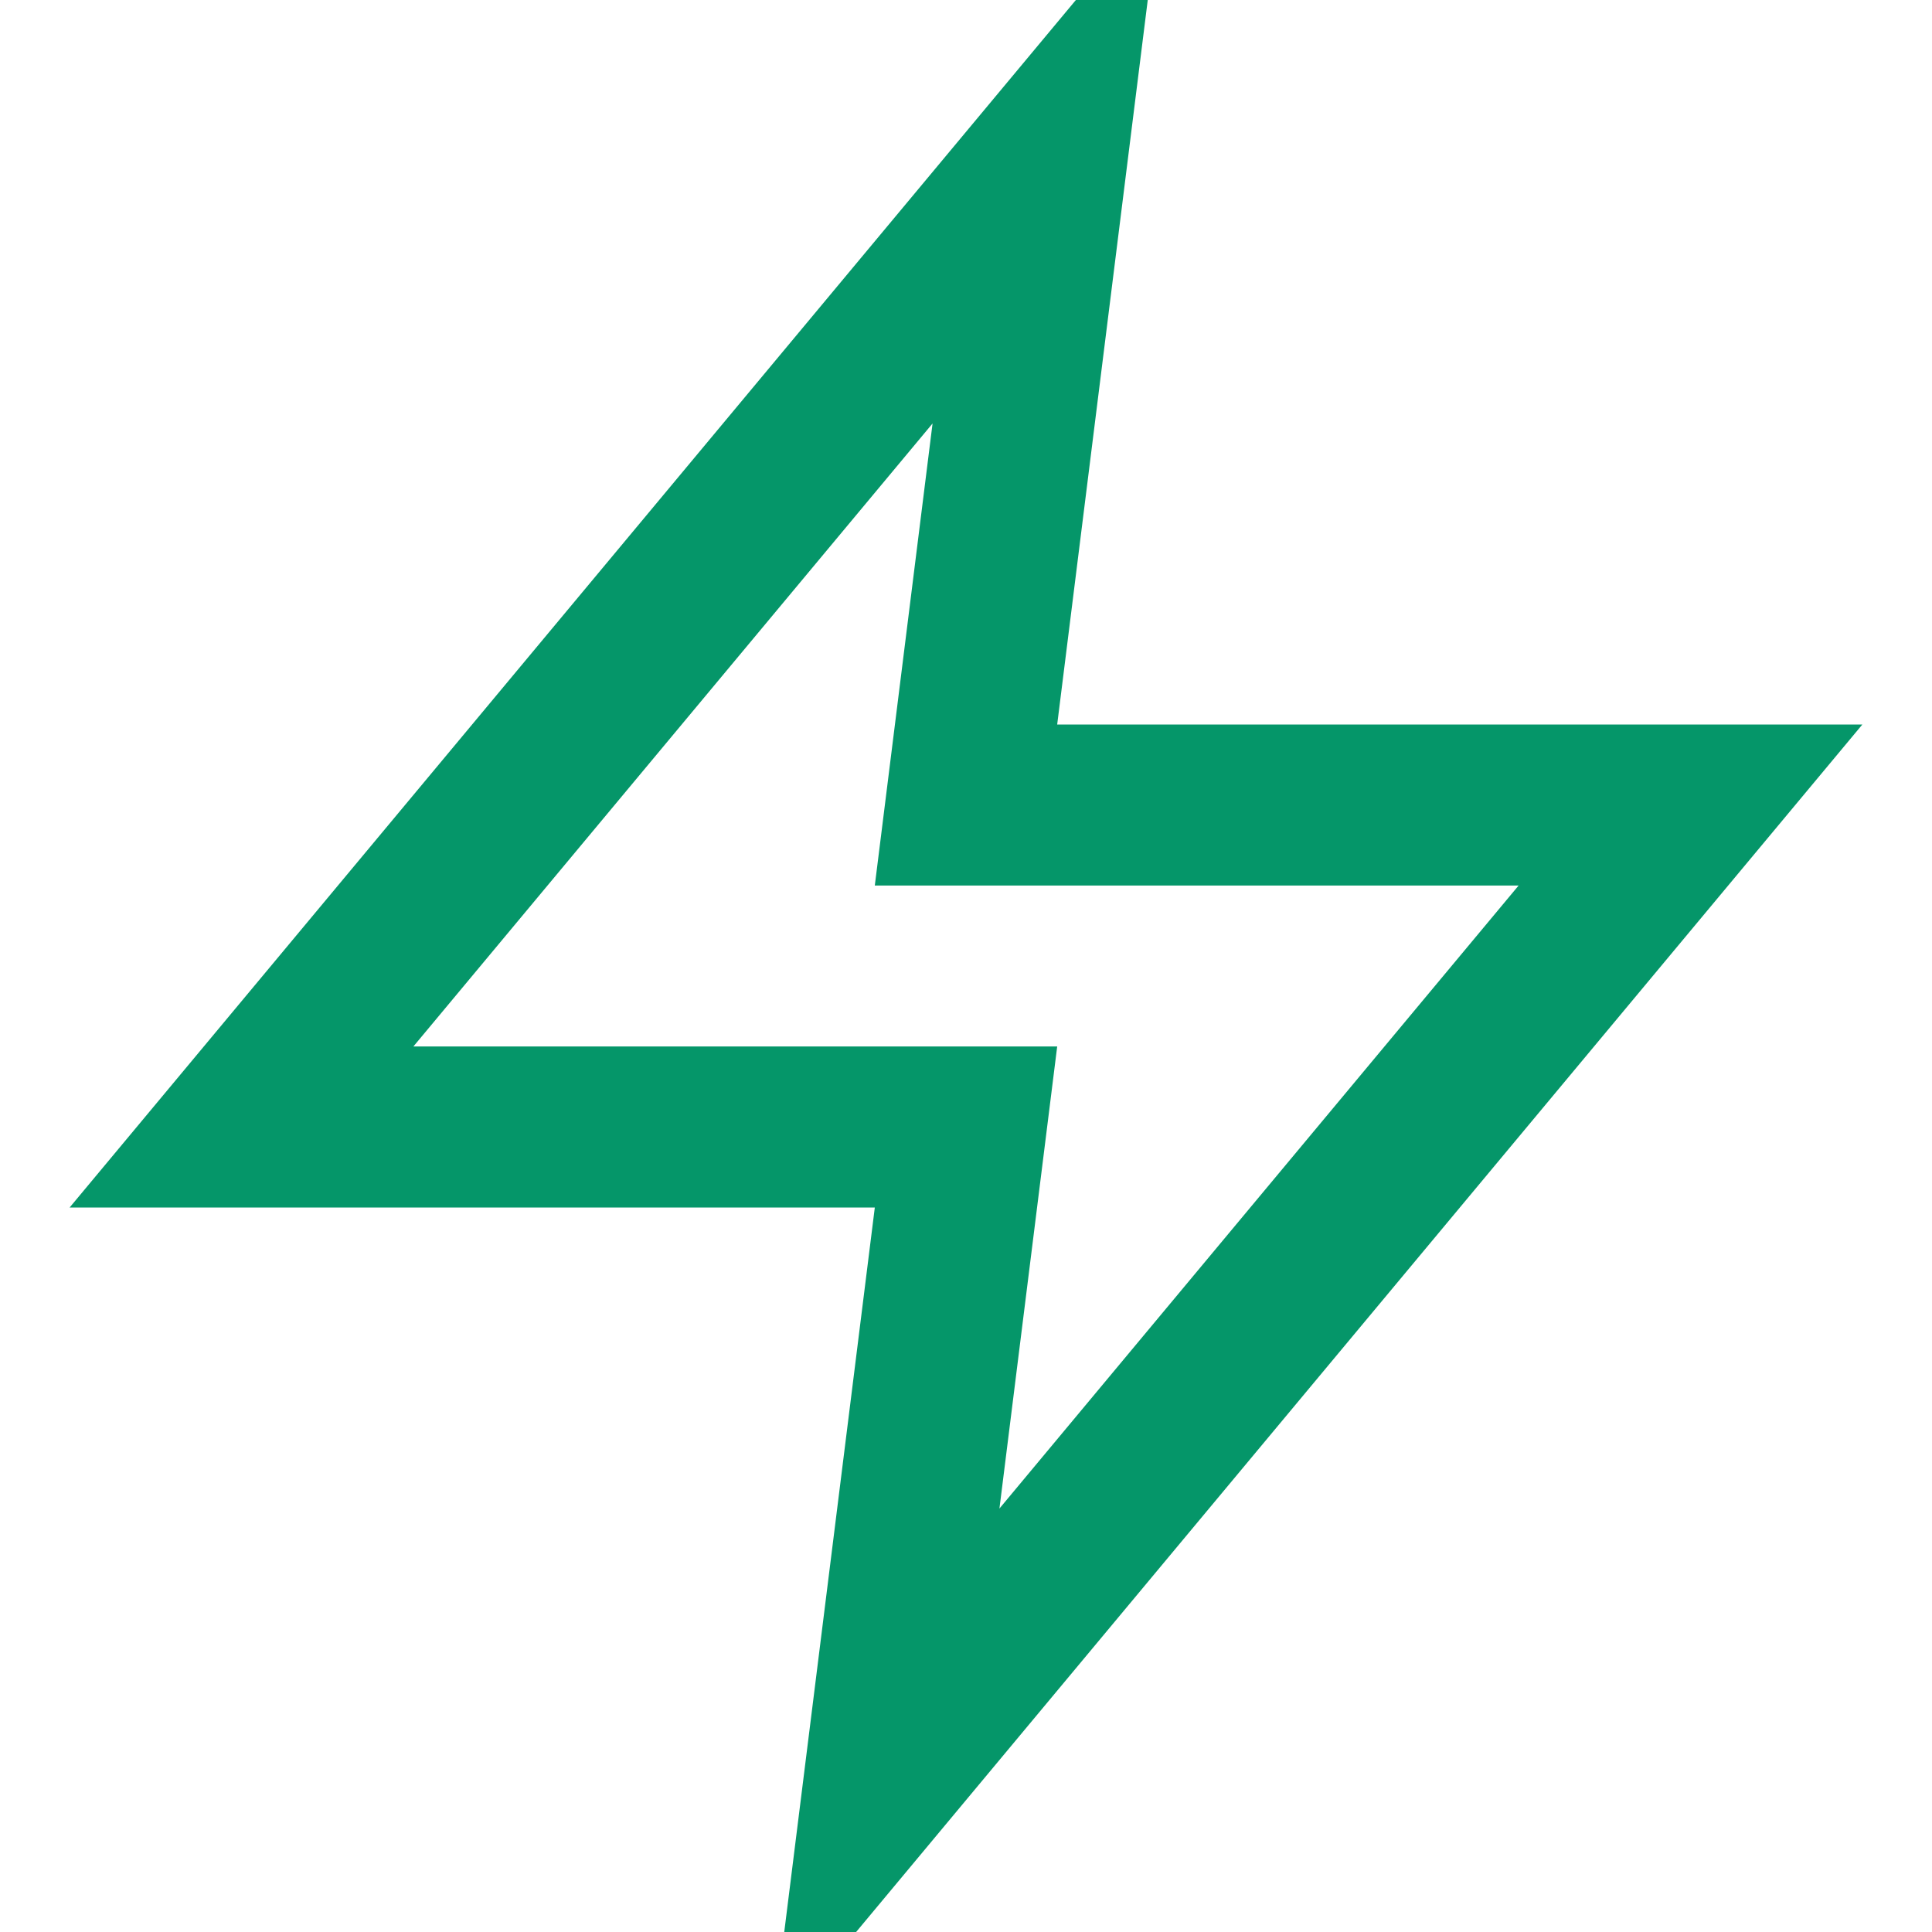
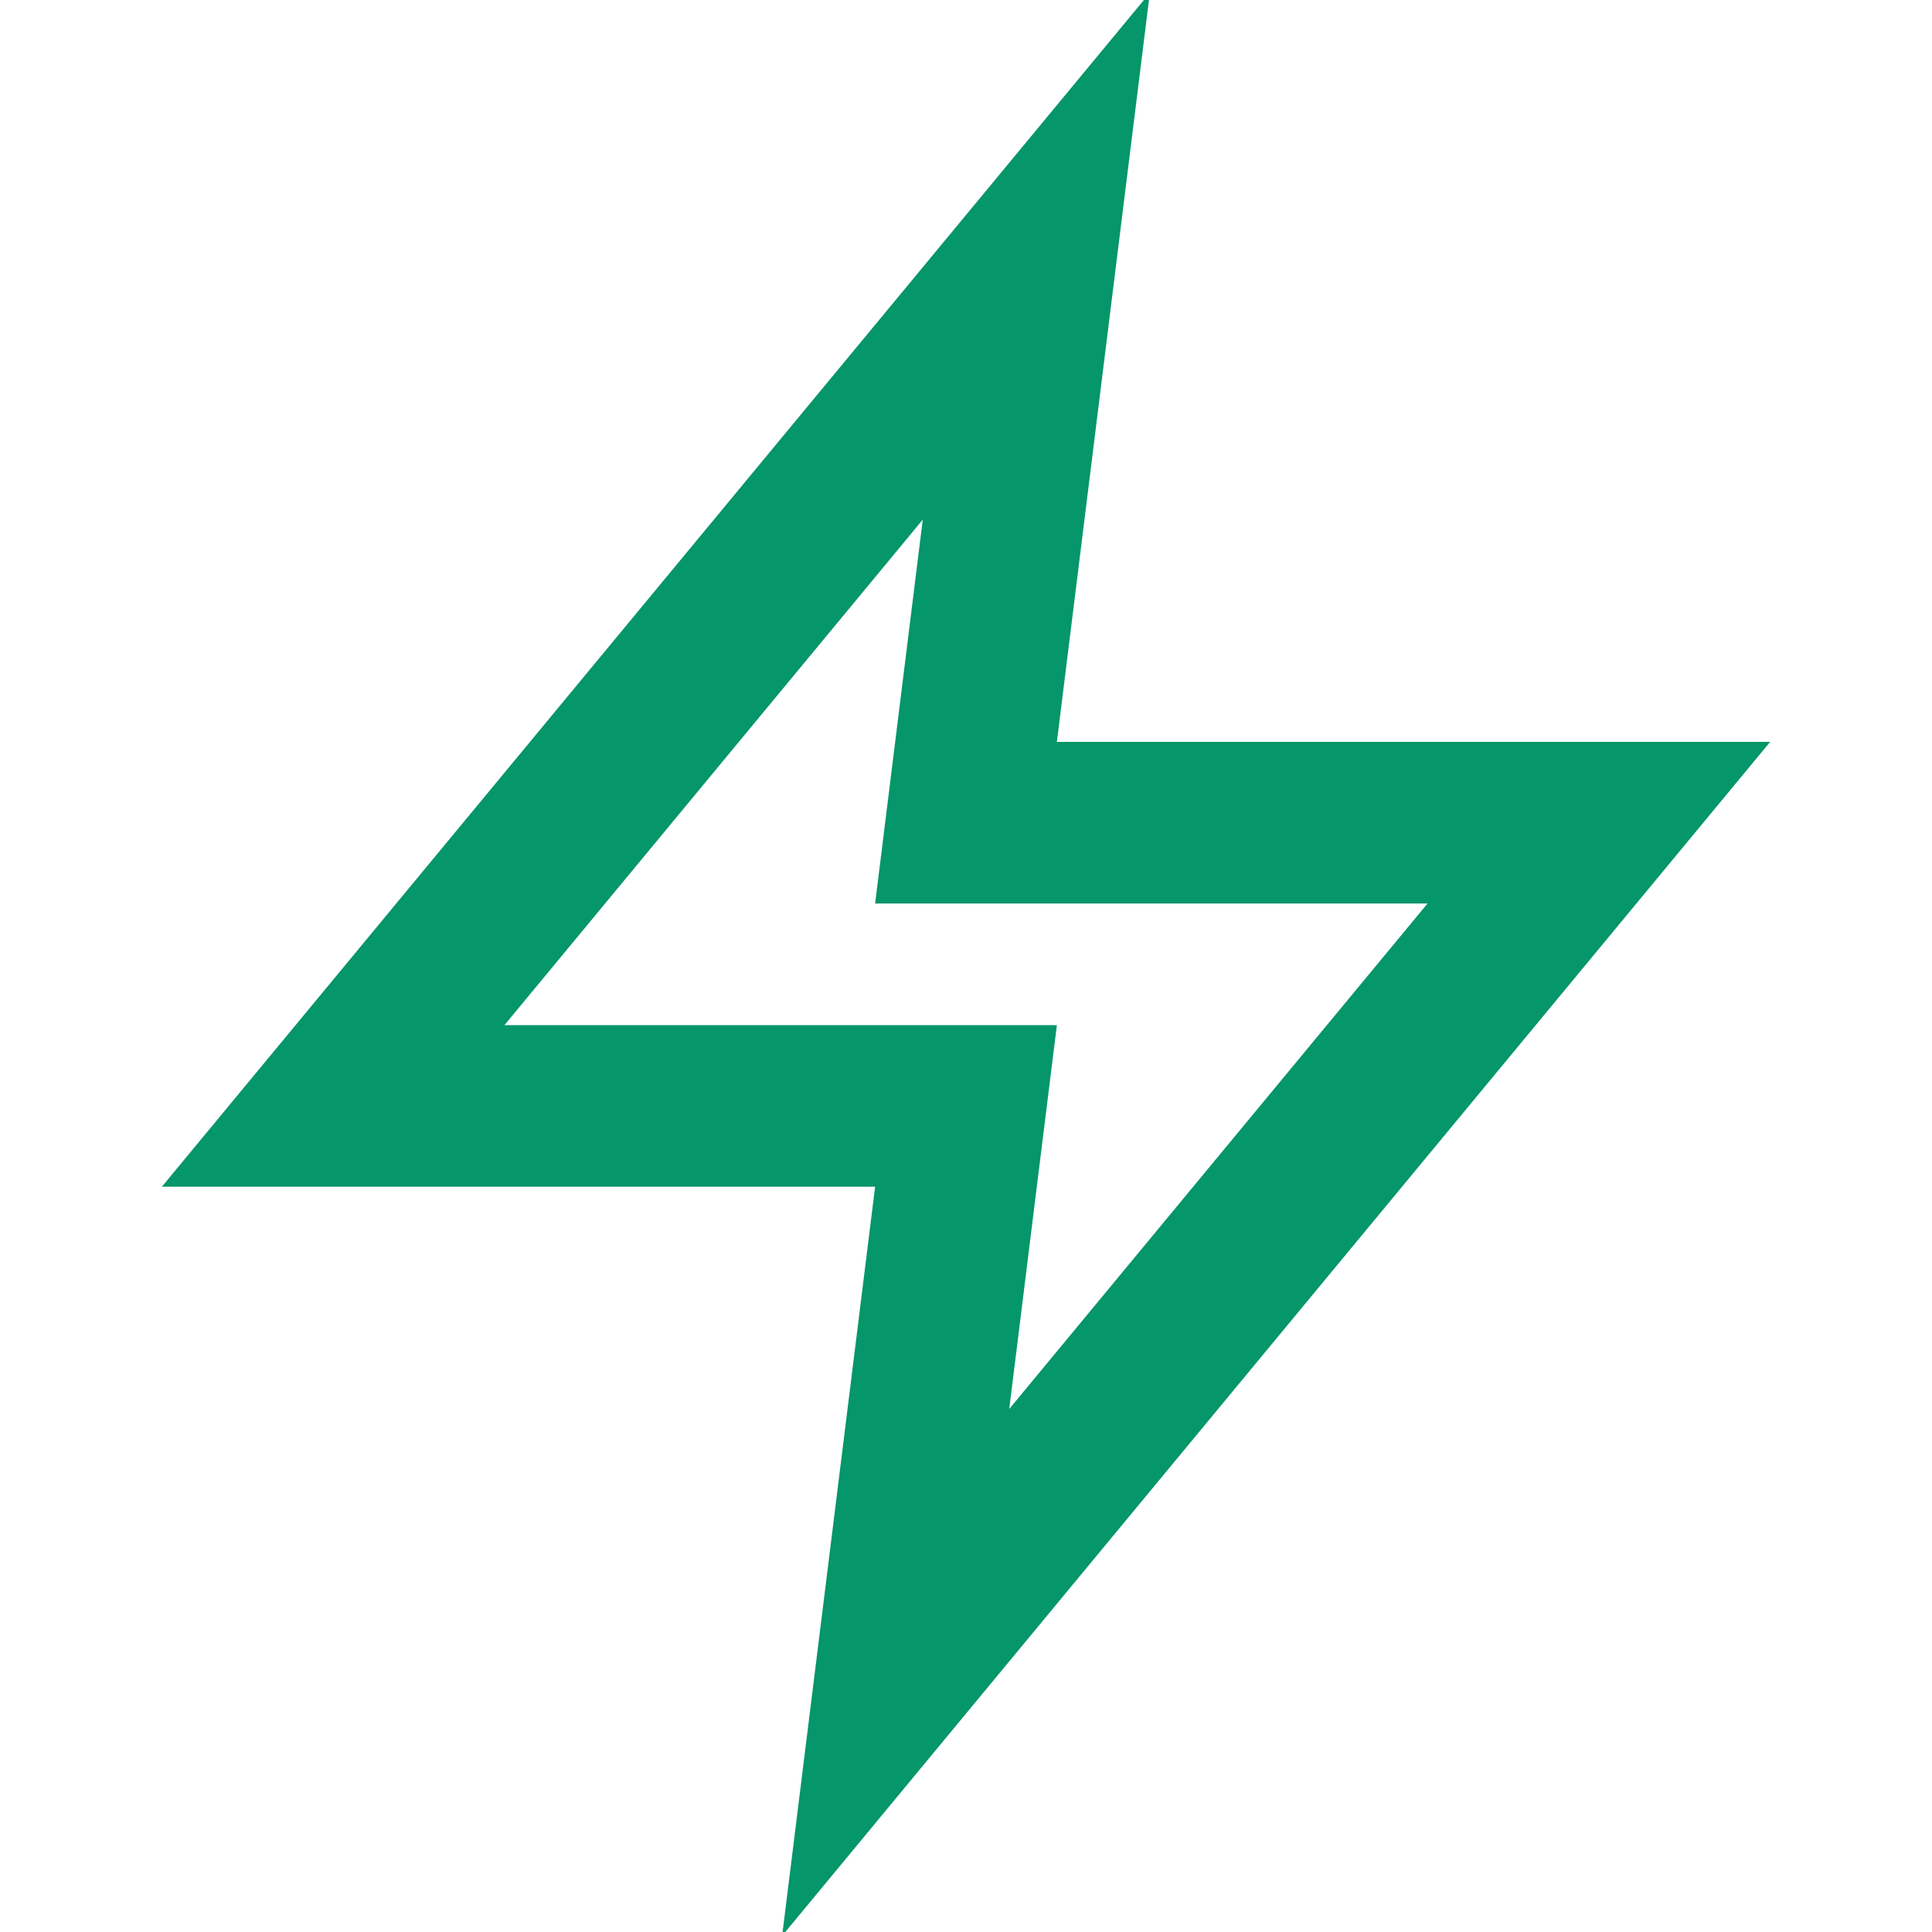
- <svg xmlns="http://www.w3.org/2000/svg" viewBox="0 0 24 24" width="24" height="24" fill="none" stroke="#059669" stroke-width="2" stroke-linecap="square" stroke-linejoin="miter">
-   <polygon points="13 2 3 14 12 14 11 22 21 10 12 10 13 2" />
+ <svg xmlns="http://www.w3.org/2000/svg" width="24" height="24" viewBox="0 0 24 24" version="1.1" id="svg1" xml:space="preserve">
+   <defs id="defs1" />
+   <g id="layer1" transform="translate(-578)">
+     <g id="g_zap" transform="matrix(0.8734964,0,0,0.8796141,579.518,1.423615)" fill="none" stroke="#059669" stroke-width="2.282" stroke-linecap="square" stroke-linejoin="miter">
+       <polygon points="21,10 12,10 13,2 3,14 12,14 11,22 " id="polygon26" style="stroke-width:2.282" />
+     </g>
+   </g>
+   <style type="text/css" id="style2">
+ 	.st0{fill:#80CC28;}
+ </style>
</svg>
